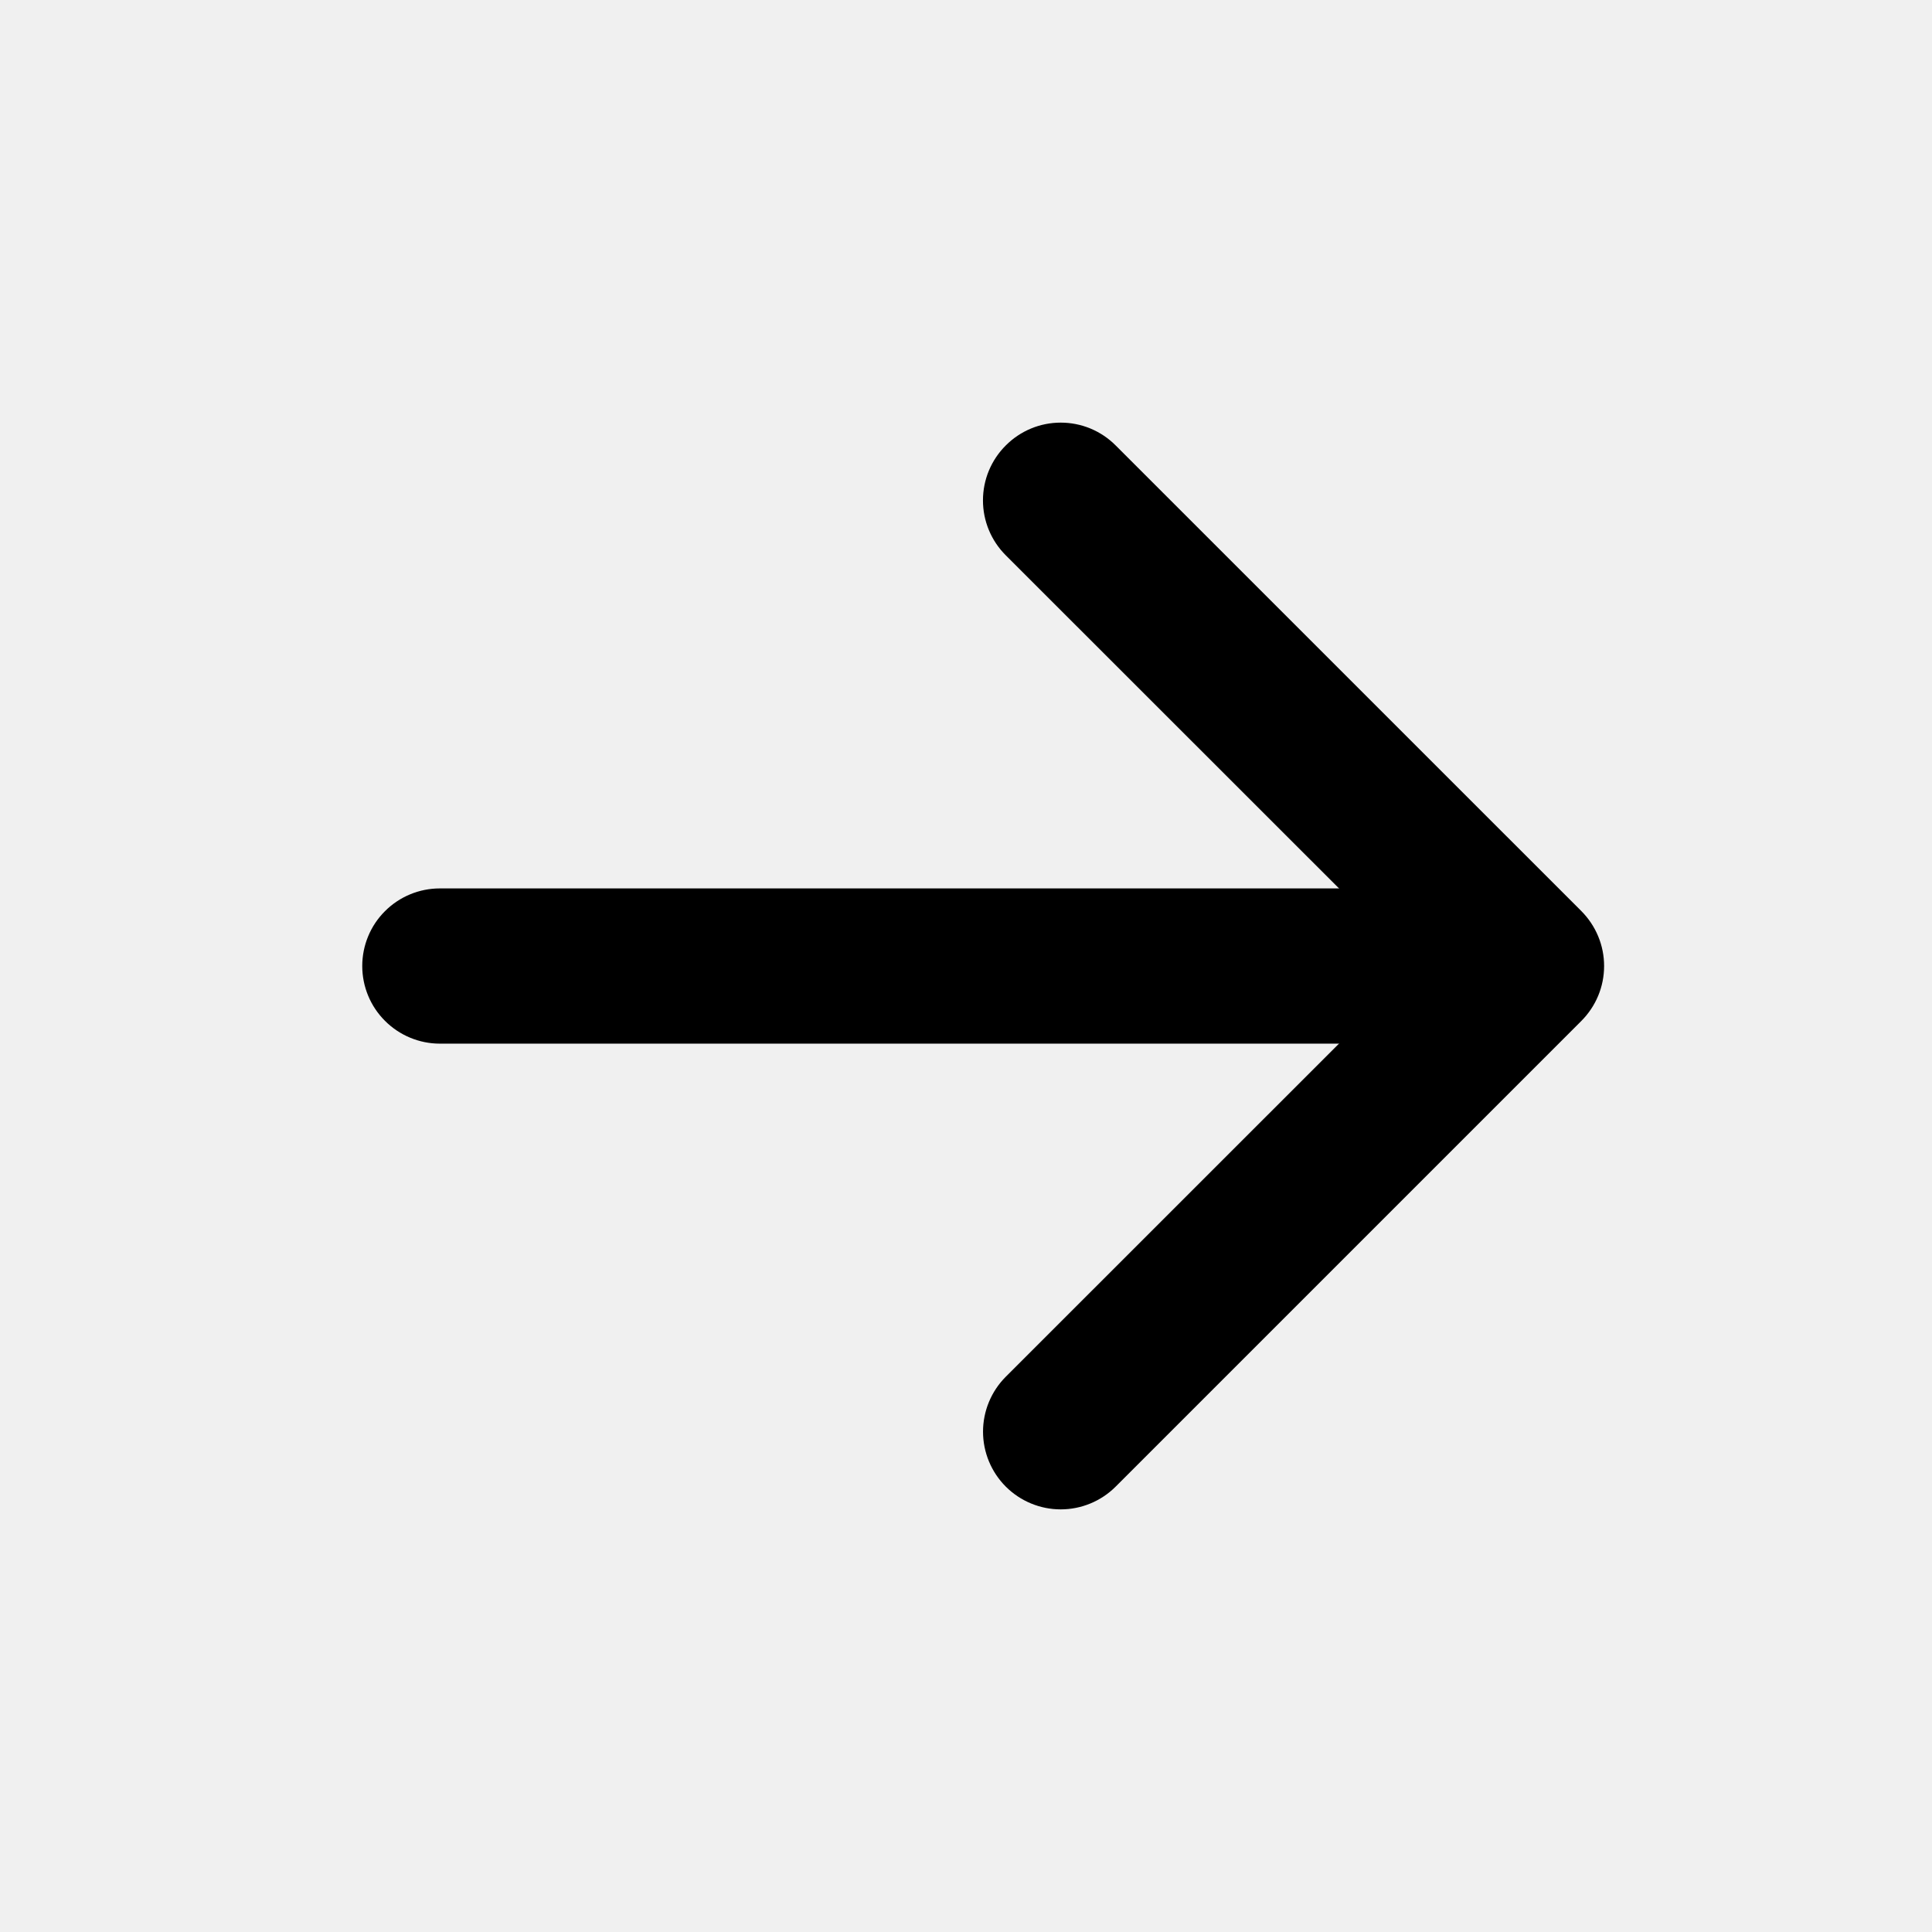
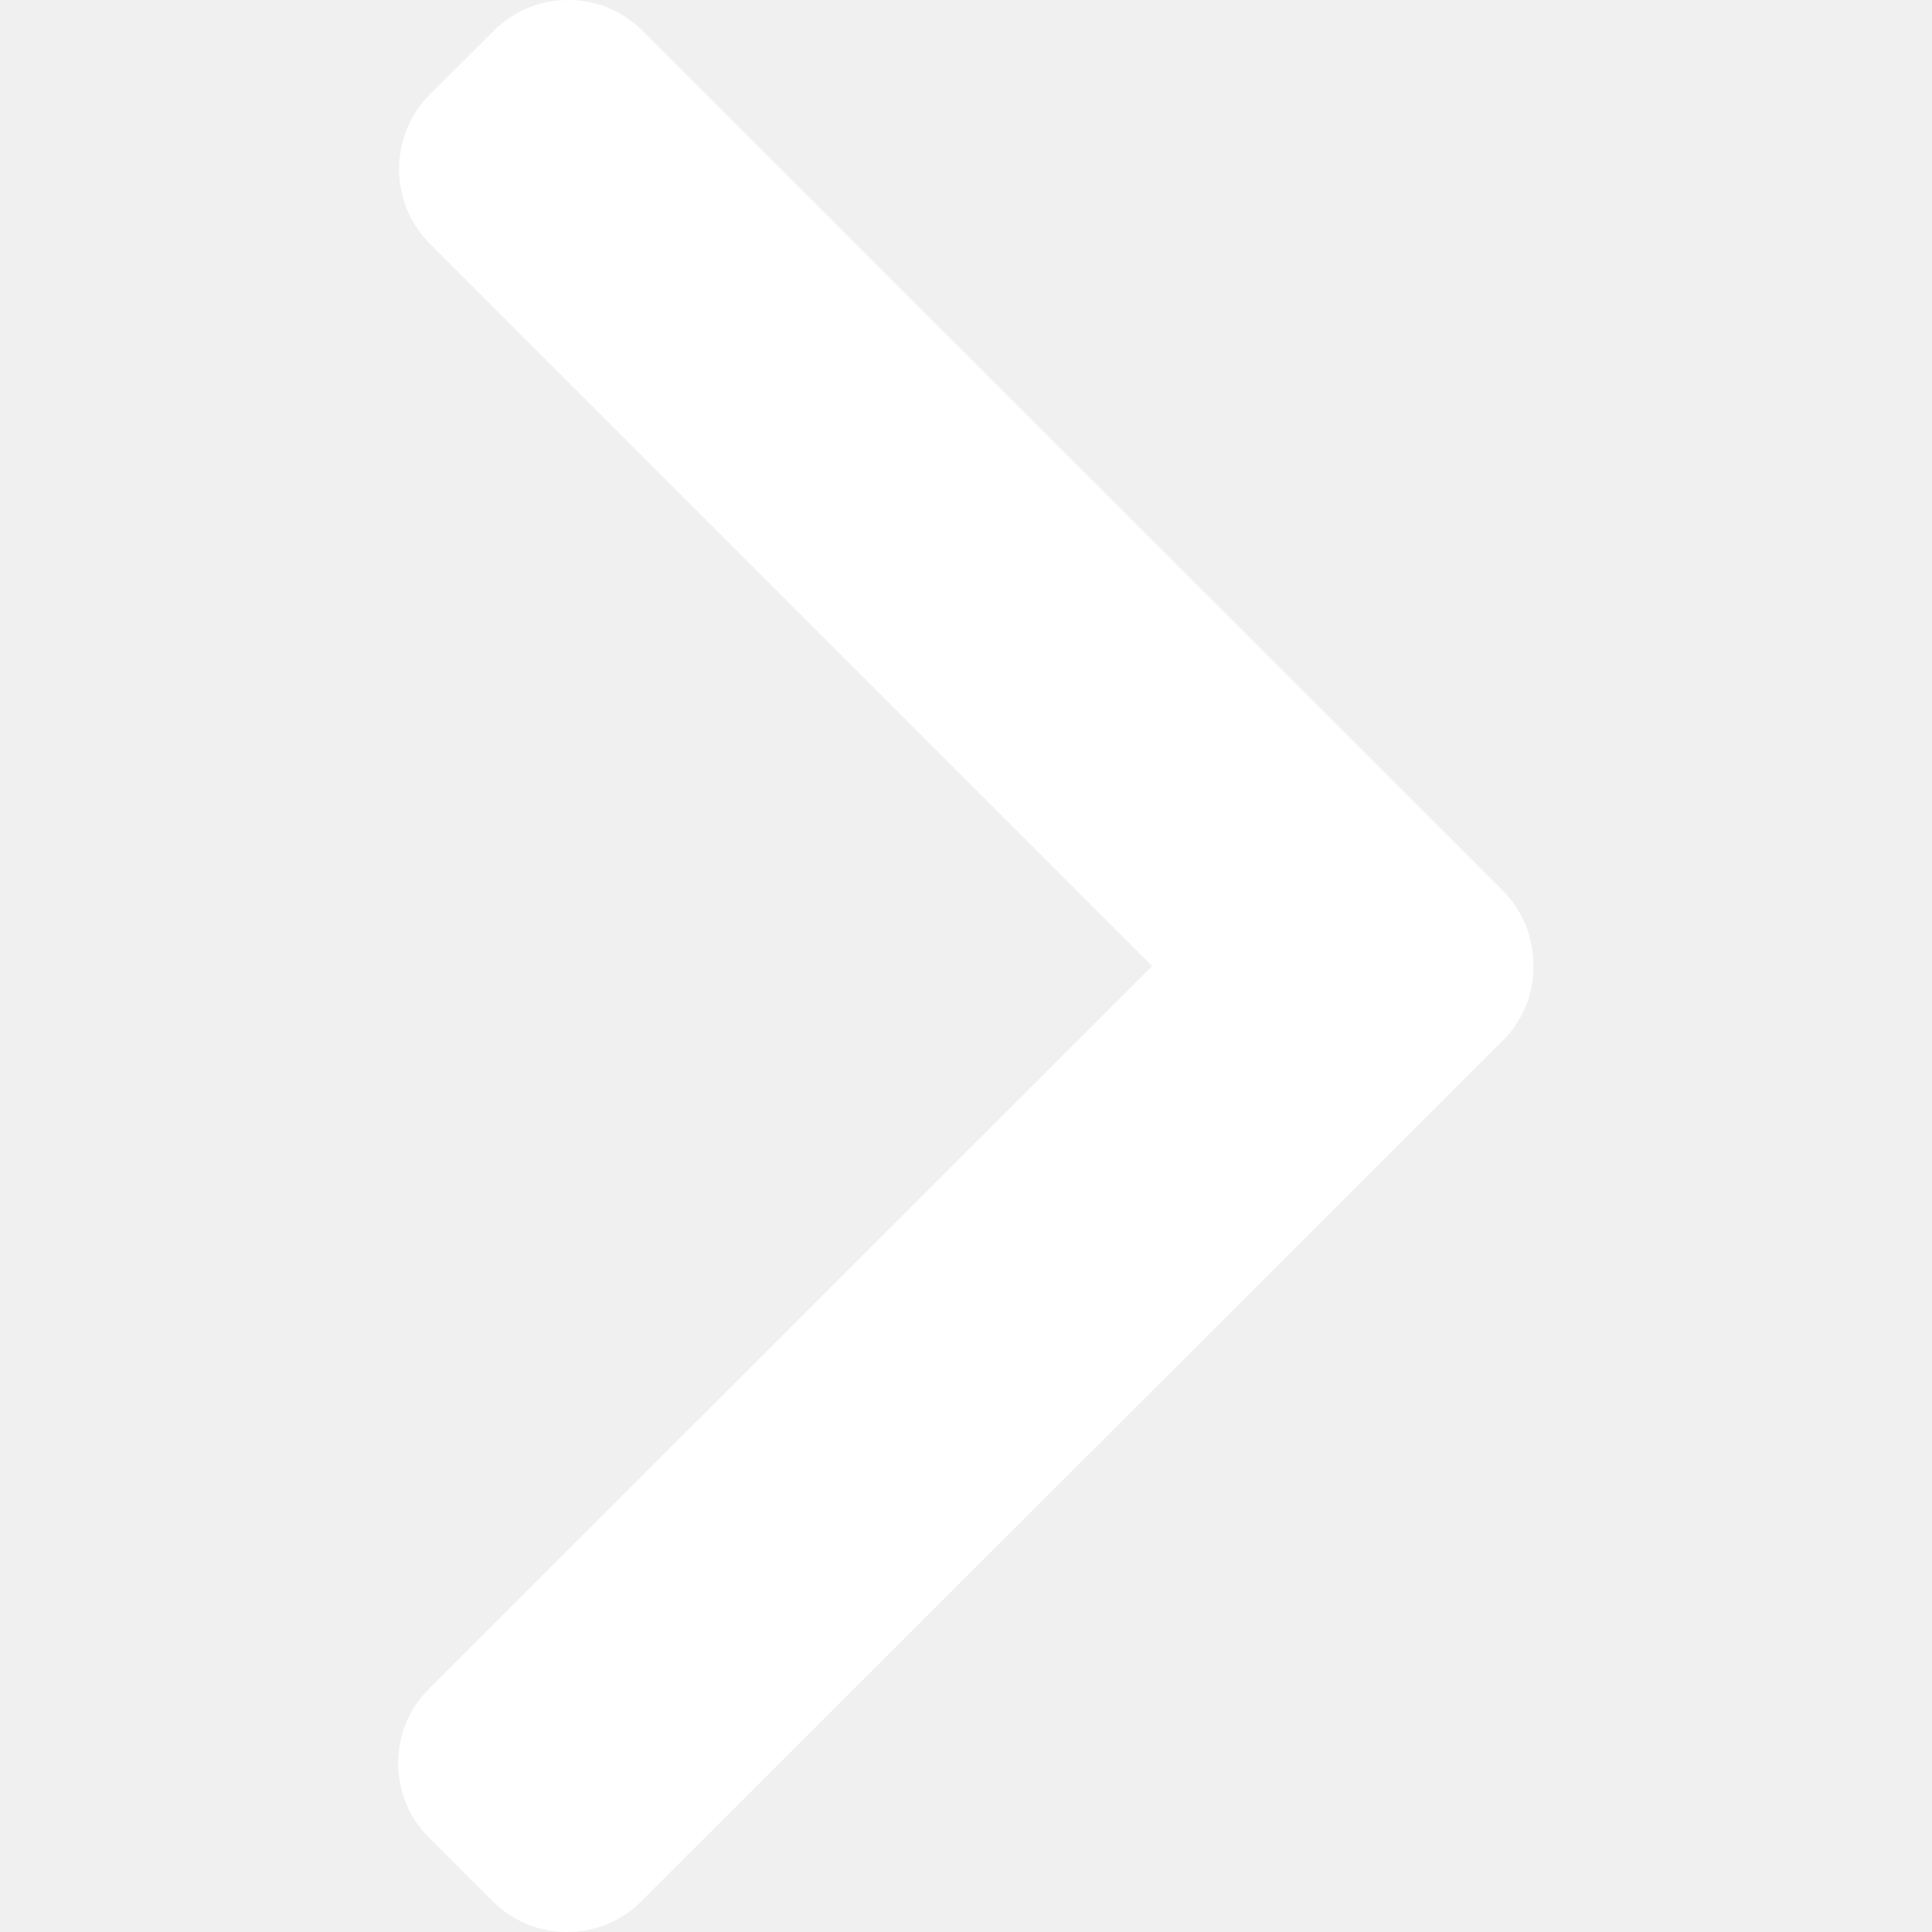
- <svg xmlns="http://www.w3.org/2000/svg" width="32" height="32" viewBox="0 0 32 32" fill="none">
-   <path fill-rule="evenodd" clip-rule="evenodd" d="M16.659 7.378C16.778 7.258 16.92 7.163 17.076 7.098C17.232 7.033 17.4 7 17.569 7C17.738 7 17.905 7.033 18.062 7.098C18.218 7.163 18.36 7.258 18.479 7.378L26.192 15.09C26.311 15.21 26.406 15.351 26.471 15.508C26.536 15.664 26.569 15.831 26.569 16C26.569 16.169 26.536 16.337 26.471 16.493C26.406 16.649 26.311 16.791 26.192 16.91L18.479 24.623C18.238 24.864 17.91 25 17.569 25C17.228 25 16.9 24.864 16.659 24.623C16.418 24.382 16.282 24.054 16.282 23.713C16.282 23.372 16.418 23.044 16.659 22.803L23.464 16L16.659 9.198C16.539 9.078 16.444 8.937 16.379 8.78C16.314 8.624 16.281 8.457 16.281 8.288C16.281 8.119 16.314 7.951 16.379 7.795C16.444 7.639 16.539 7.497 16.659 7.378Z" fill="black" />
-   <path fill-rule="evenodd" clip-rule="evenodd" d="M6 16C6 15.659 6.135 15.332 6.377 15.091C6.618 14.85 6.945 14.715 7.285 14.715H23.996C24.337 14.715 24.664 14.85 24.905 15.091C25.146 15.332 25.282 15.659 25.282 16C25.282 16.341 25.146 16.668 24.905 16.909C24.664 17.15 24.337 17.286 23.996 17.286H7.285C6.945 17.286 6.618 17.15 6.377 16.909C6.135 16.668 6 16.341 6 16Z" fill="black" />
+ <svg xmlns="http://www.w3.org/2000/svg" version="1.1" id="Layer_1" x="0px" y="0px" viewBox="0 0 492 492" style="enable-background:new 0 0 492 492;" xml:space="preserve">
+   <style type="text/css">
+ 	.st0{fill:#FFFFFF;}
+ </style>
+   <g>
+     <g>
+       <path class="st0" d="M382.7,226.8L163.7,7.9c-5.1-5.1-11.8-7.9-19-7.9s-14,2.8-19,7.9L109.5,24c-10.5,10.5-10.5,27.6,0,38.1    l183.9,183.9L109.3,430c-5.1,5.1-7.9,11.8-7.9,19c0,7.2,2.8,14,7.9,19l16.1,16.1c5.1,5.1,11.8,7.9,19,7.9s14-2.8,19-7.9L382.7,265    c5.1-5.1,7.9-11.9,7.8-19.1C390.5,238.7,387.8,231.9,382.7,226.8z" />
+     </g>
+   </g>
</svg>
